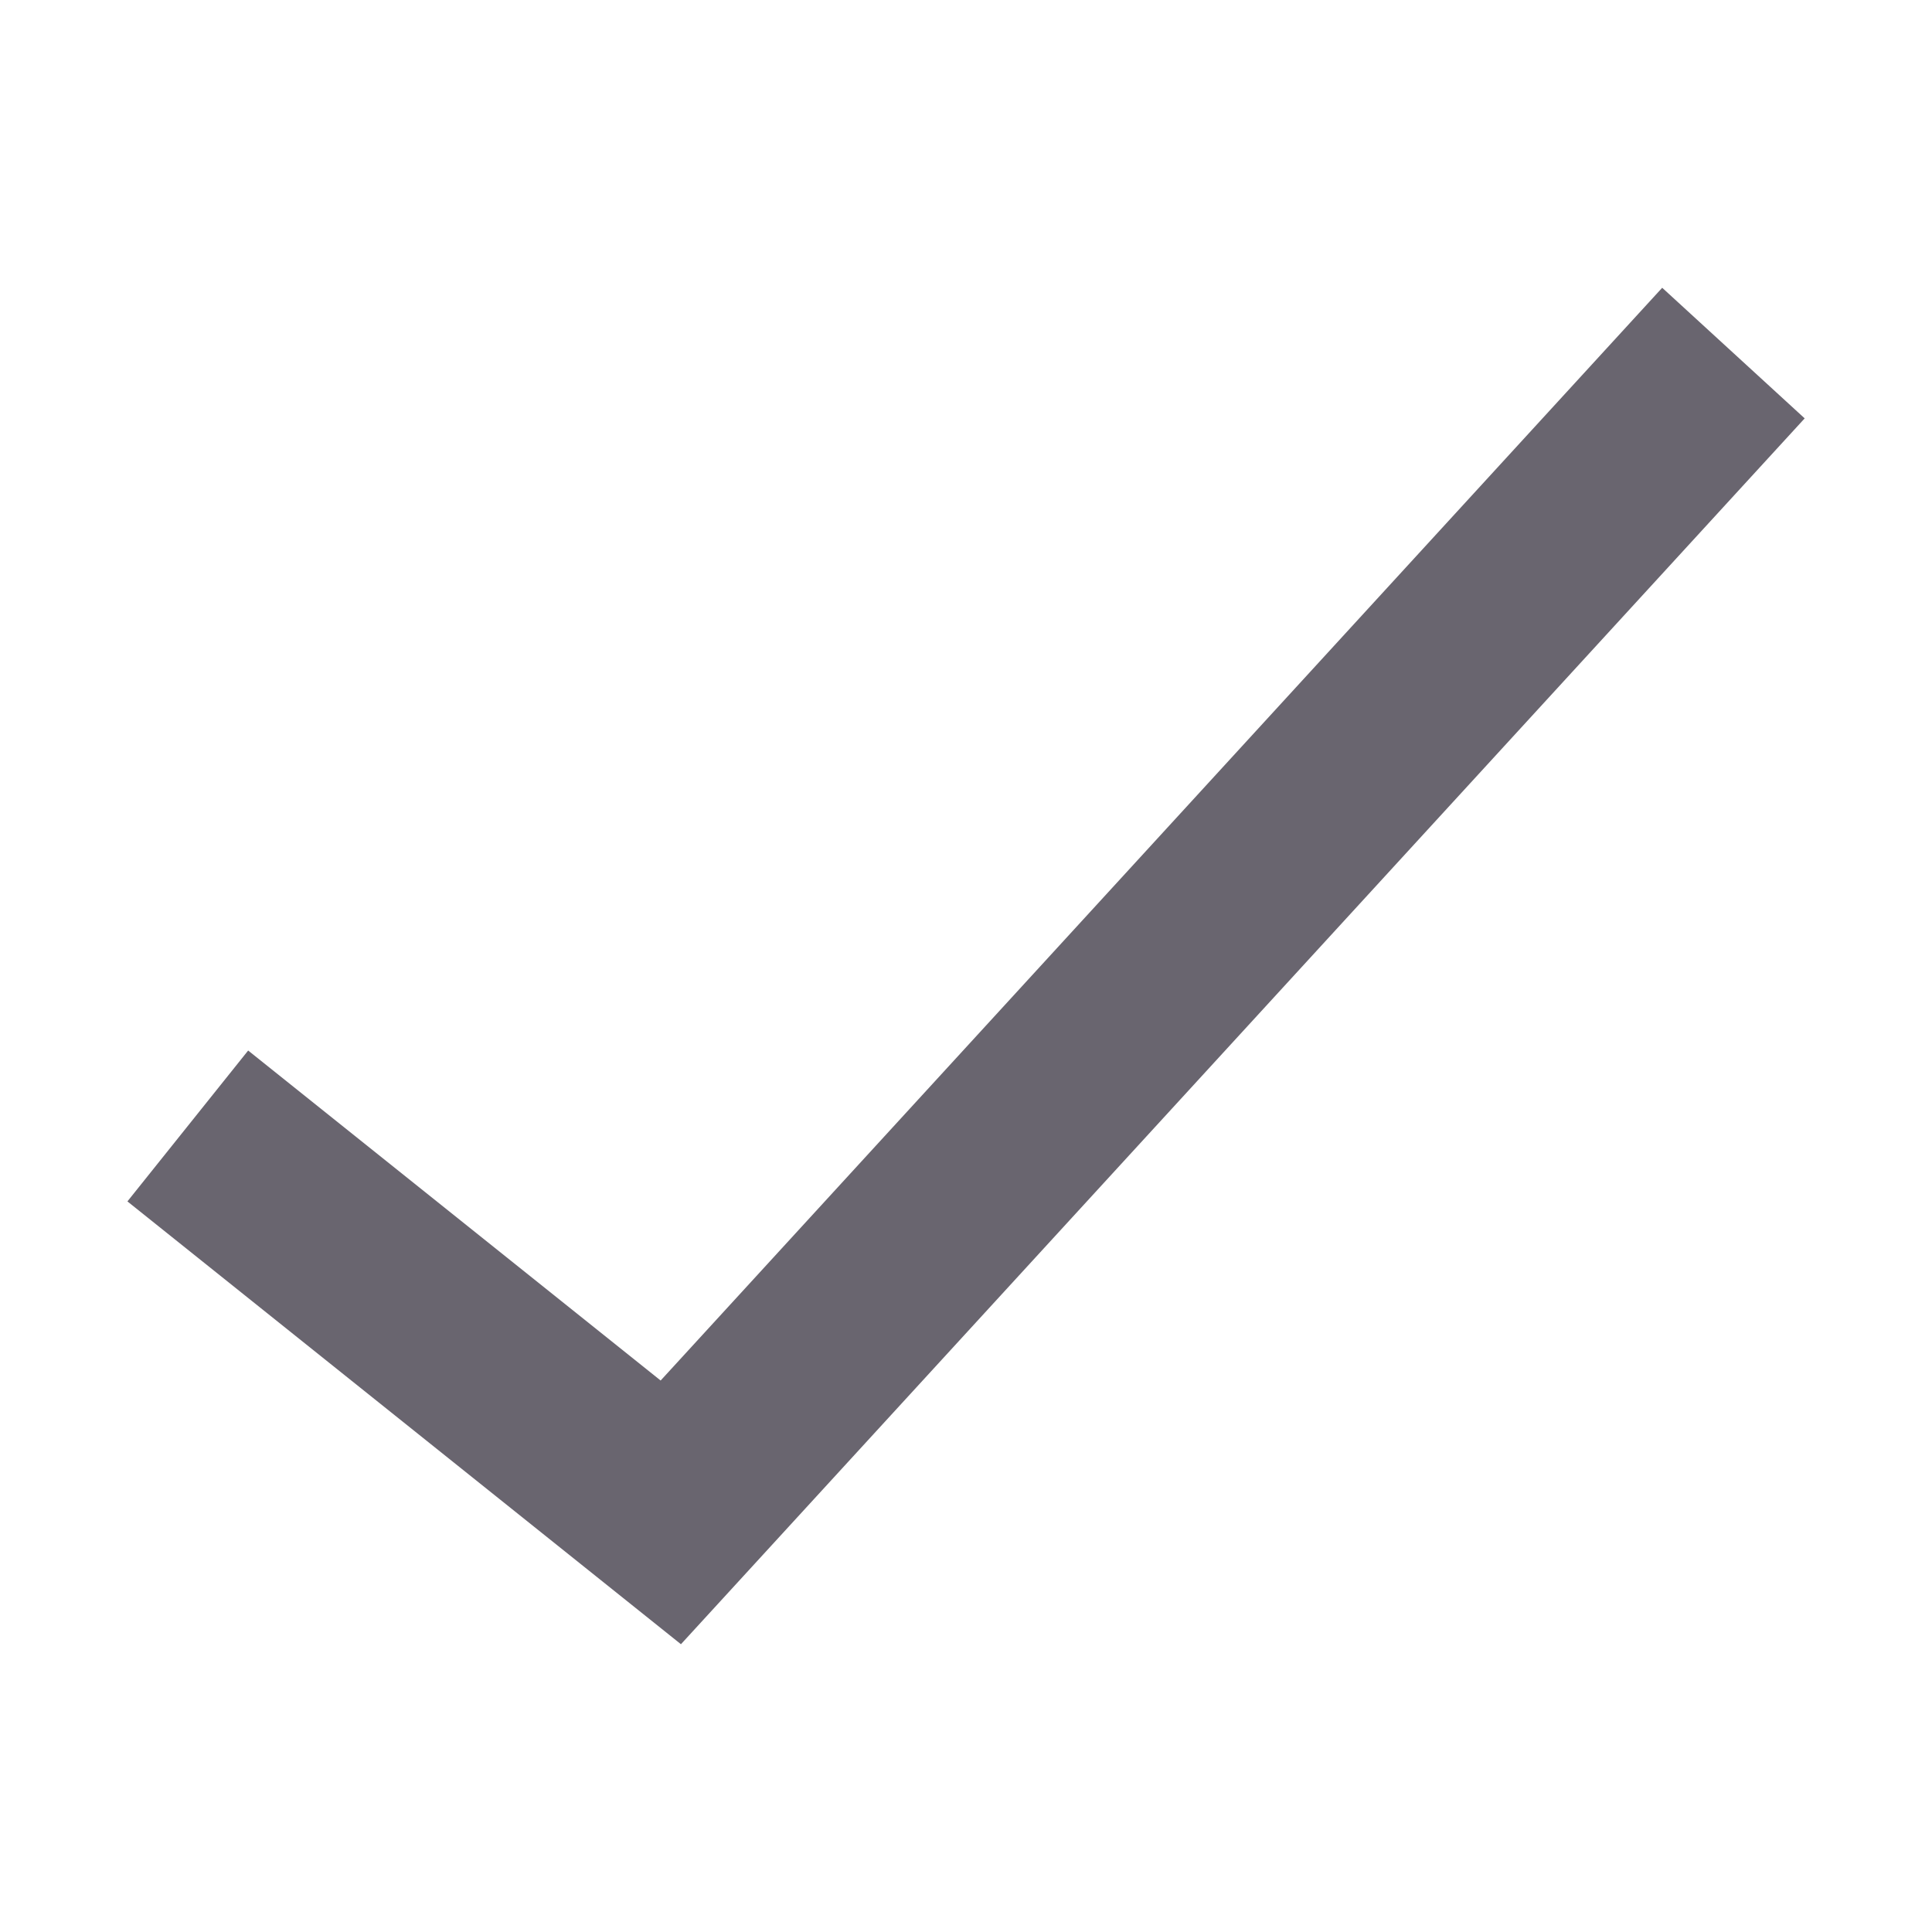
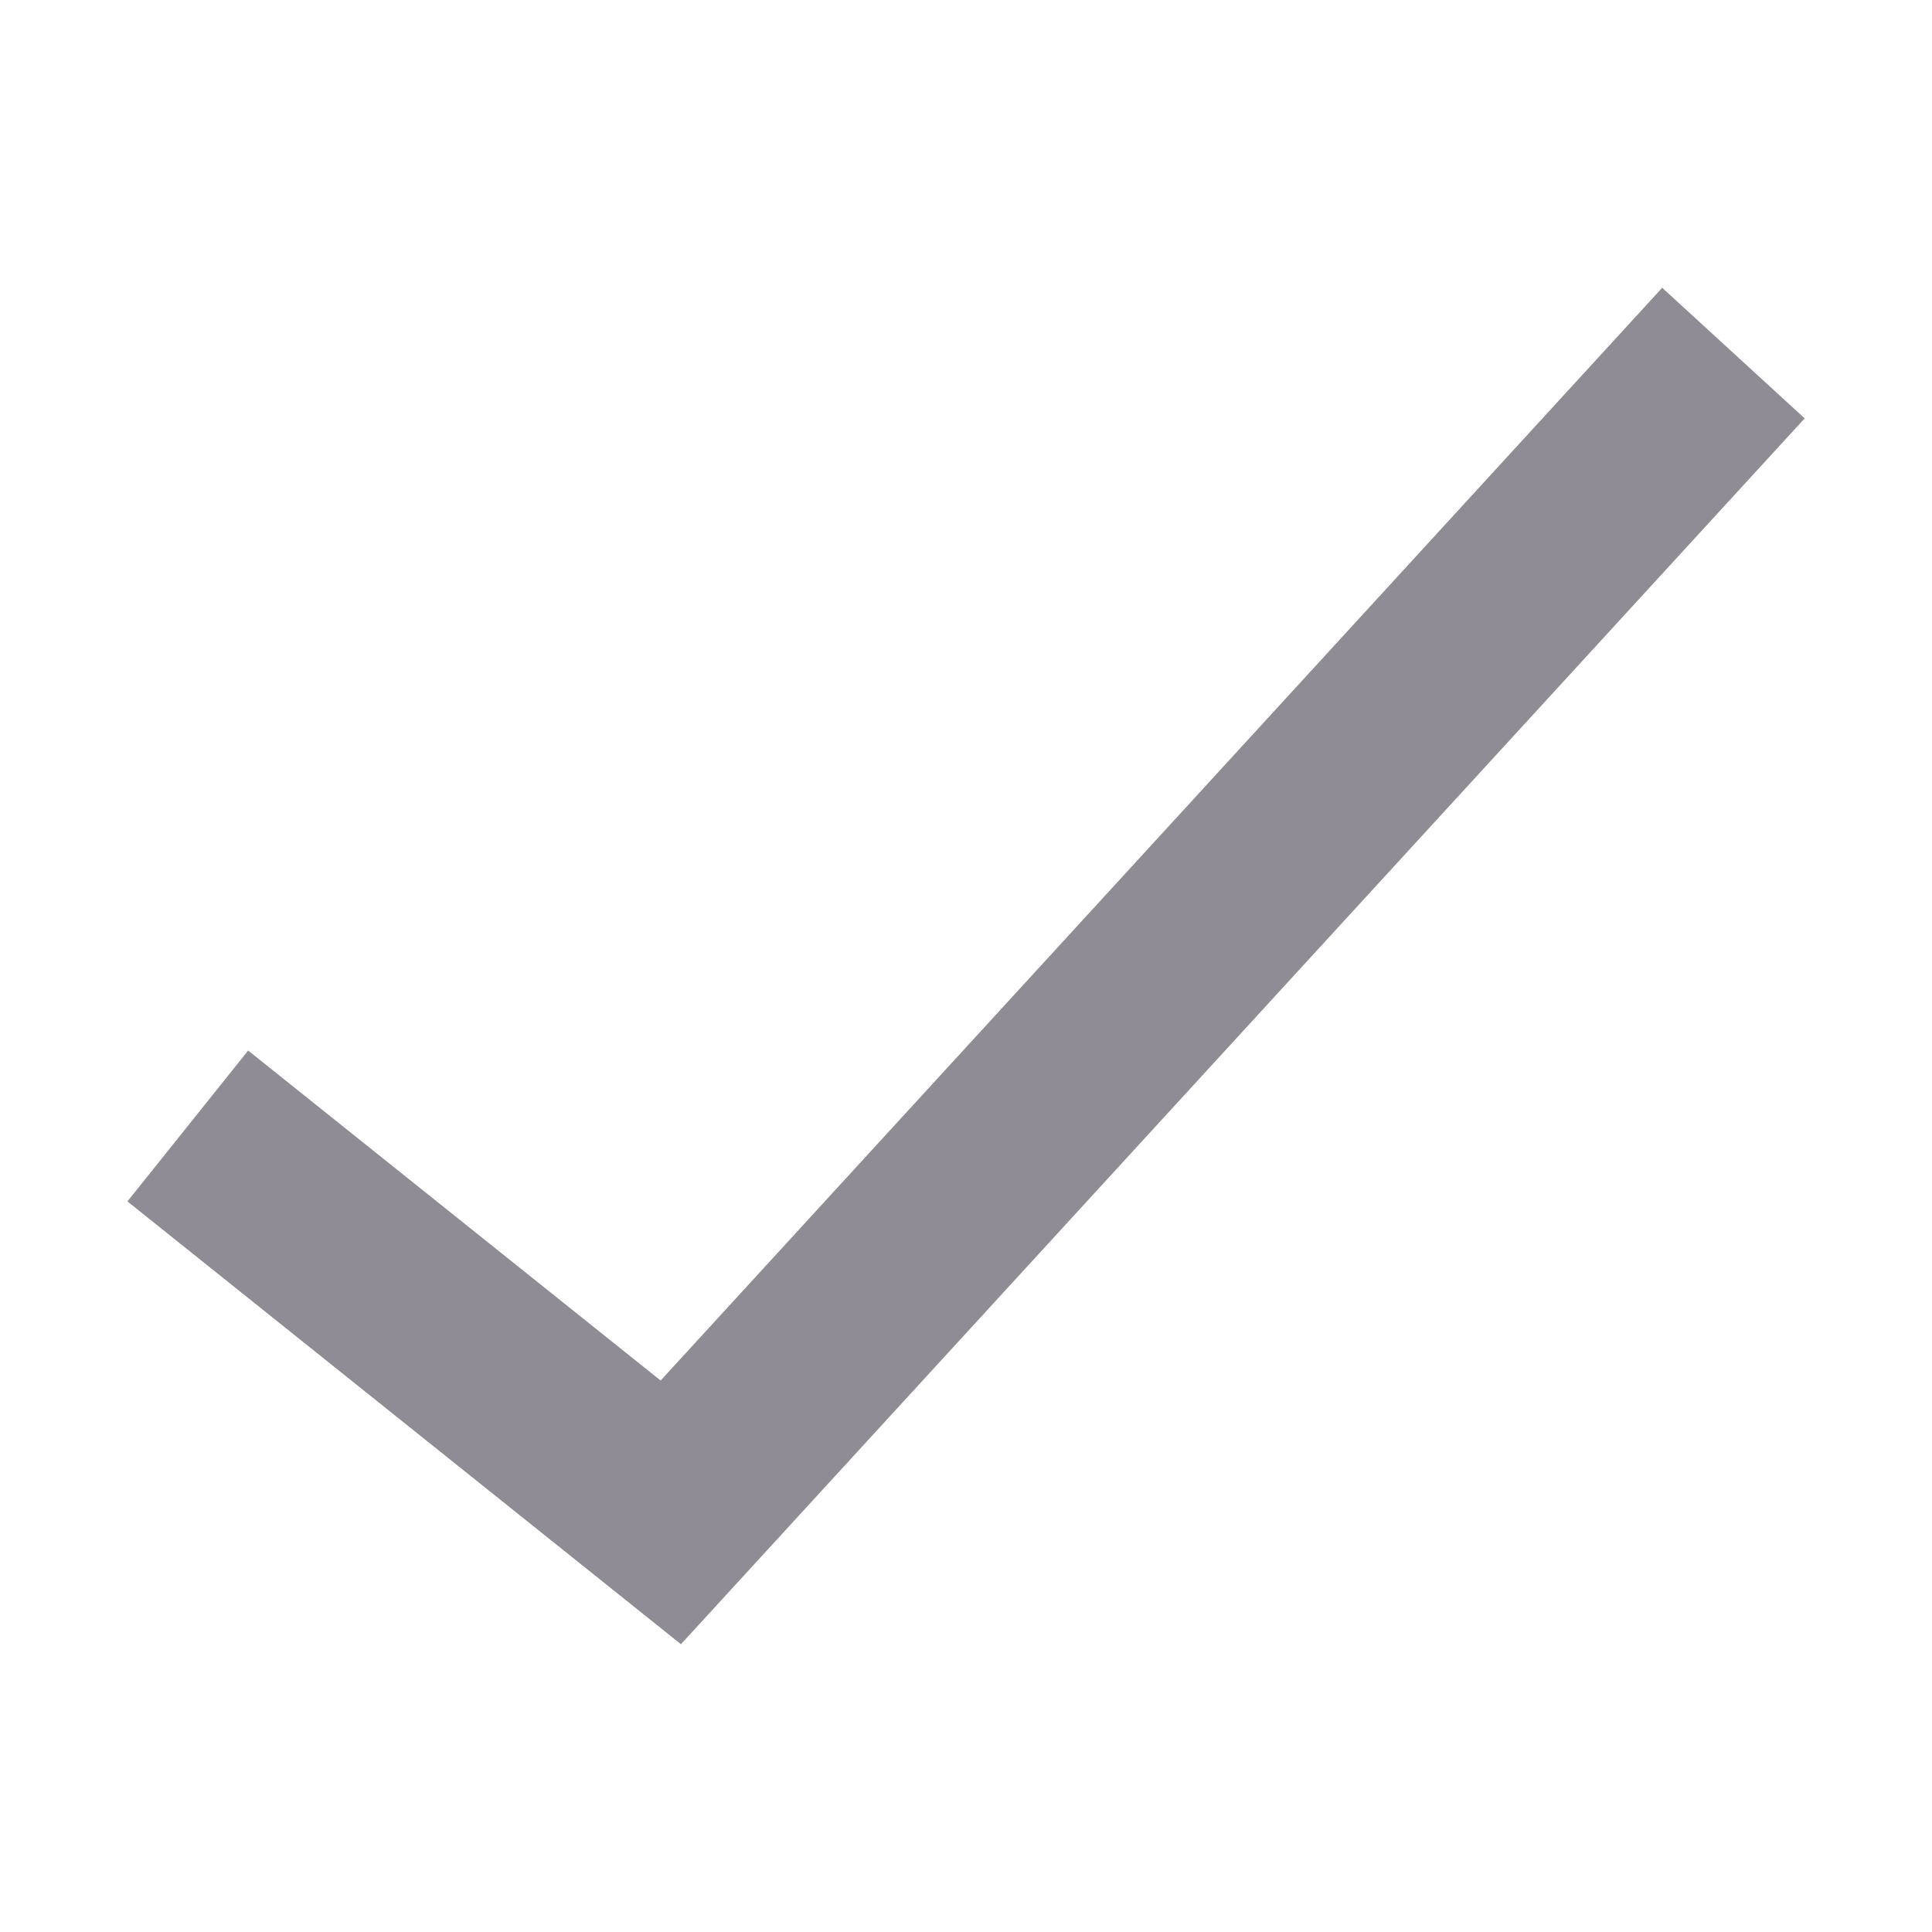
<svg xmlns="http://www.w3.org/2000/svg" id="ic_check" width="20" height="20" viewBox="0 0 20 20">
  <defs>
    <style type="text/css">
-             .cls-1{fill:#69656F}.cls-2{fill:none}
+             .cls-1{fill:#908c96}.cls-2{fill:none}
        </style>
  </defs>
  <g id="Group_8924" data-name="Group 8924">
    <path id="Path_18918" d="M7.049 17.021l-5.73-4.584 1.25-1.562 4.27 3.416L17.207 2.979l1.475 1.352z" class="cls-1" data-name="Path 18918" />
  </g>
  <path id="Rectangle_4531" d="M0 0h20v20H0z" class="cls-2" data-name="Rectangle 4531" />
</svg>
